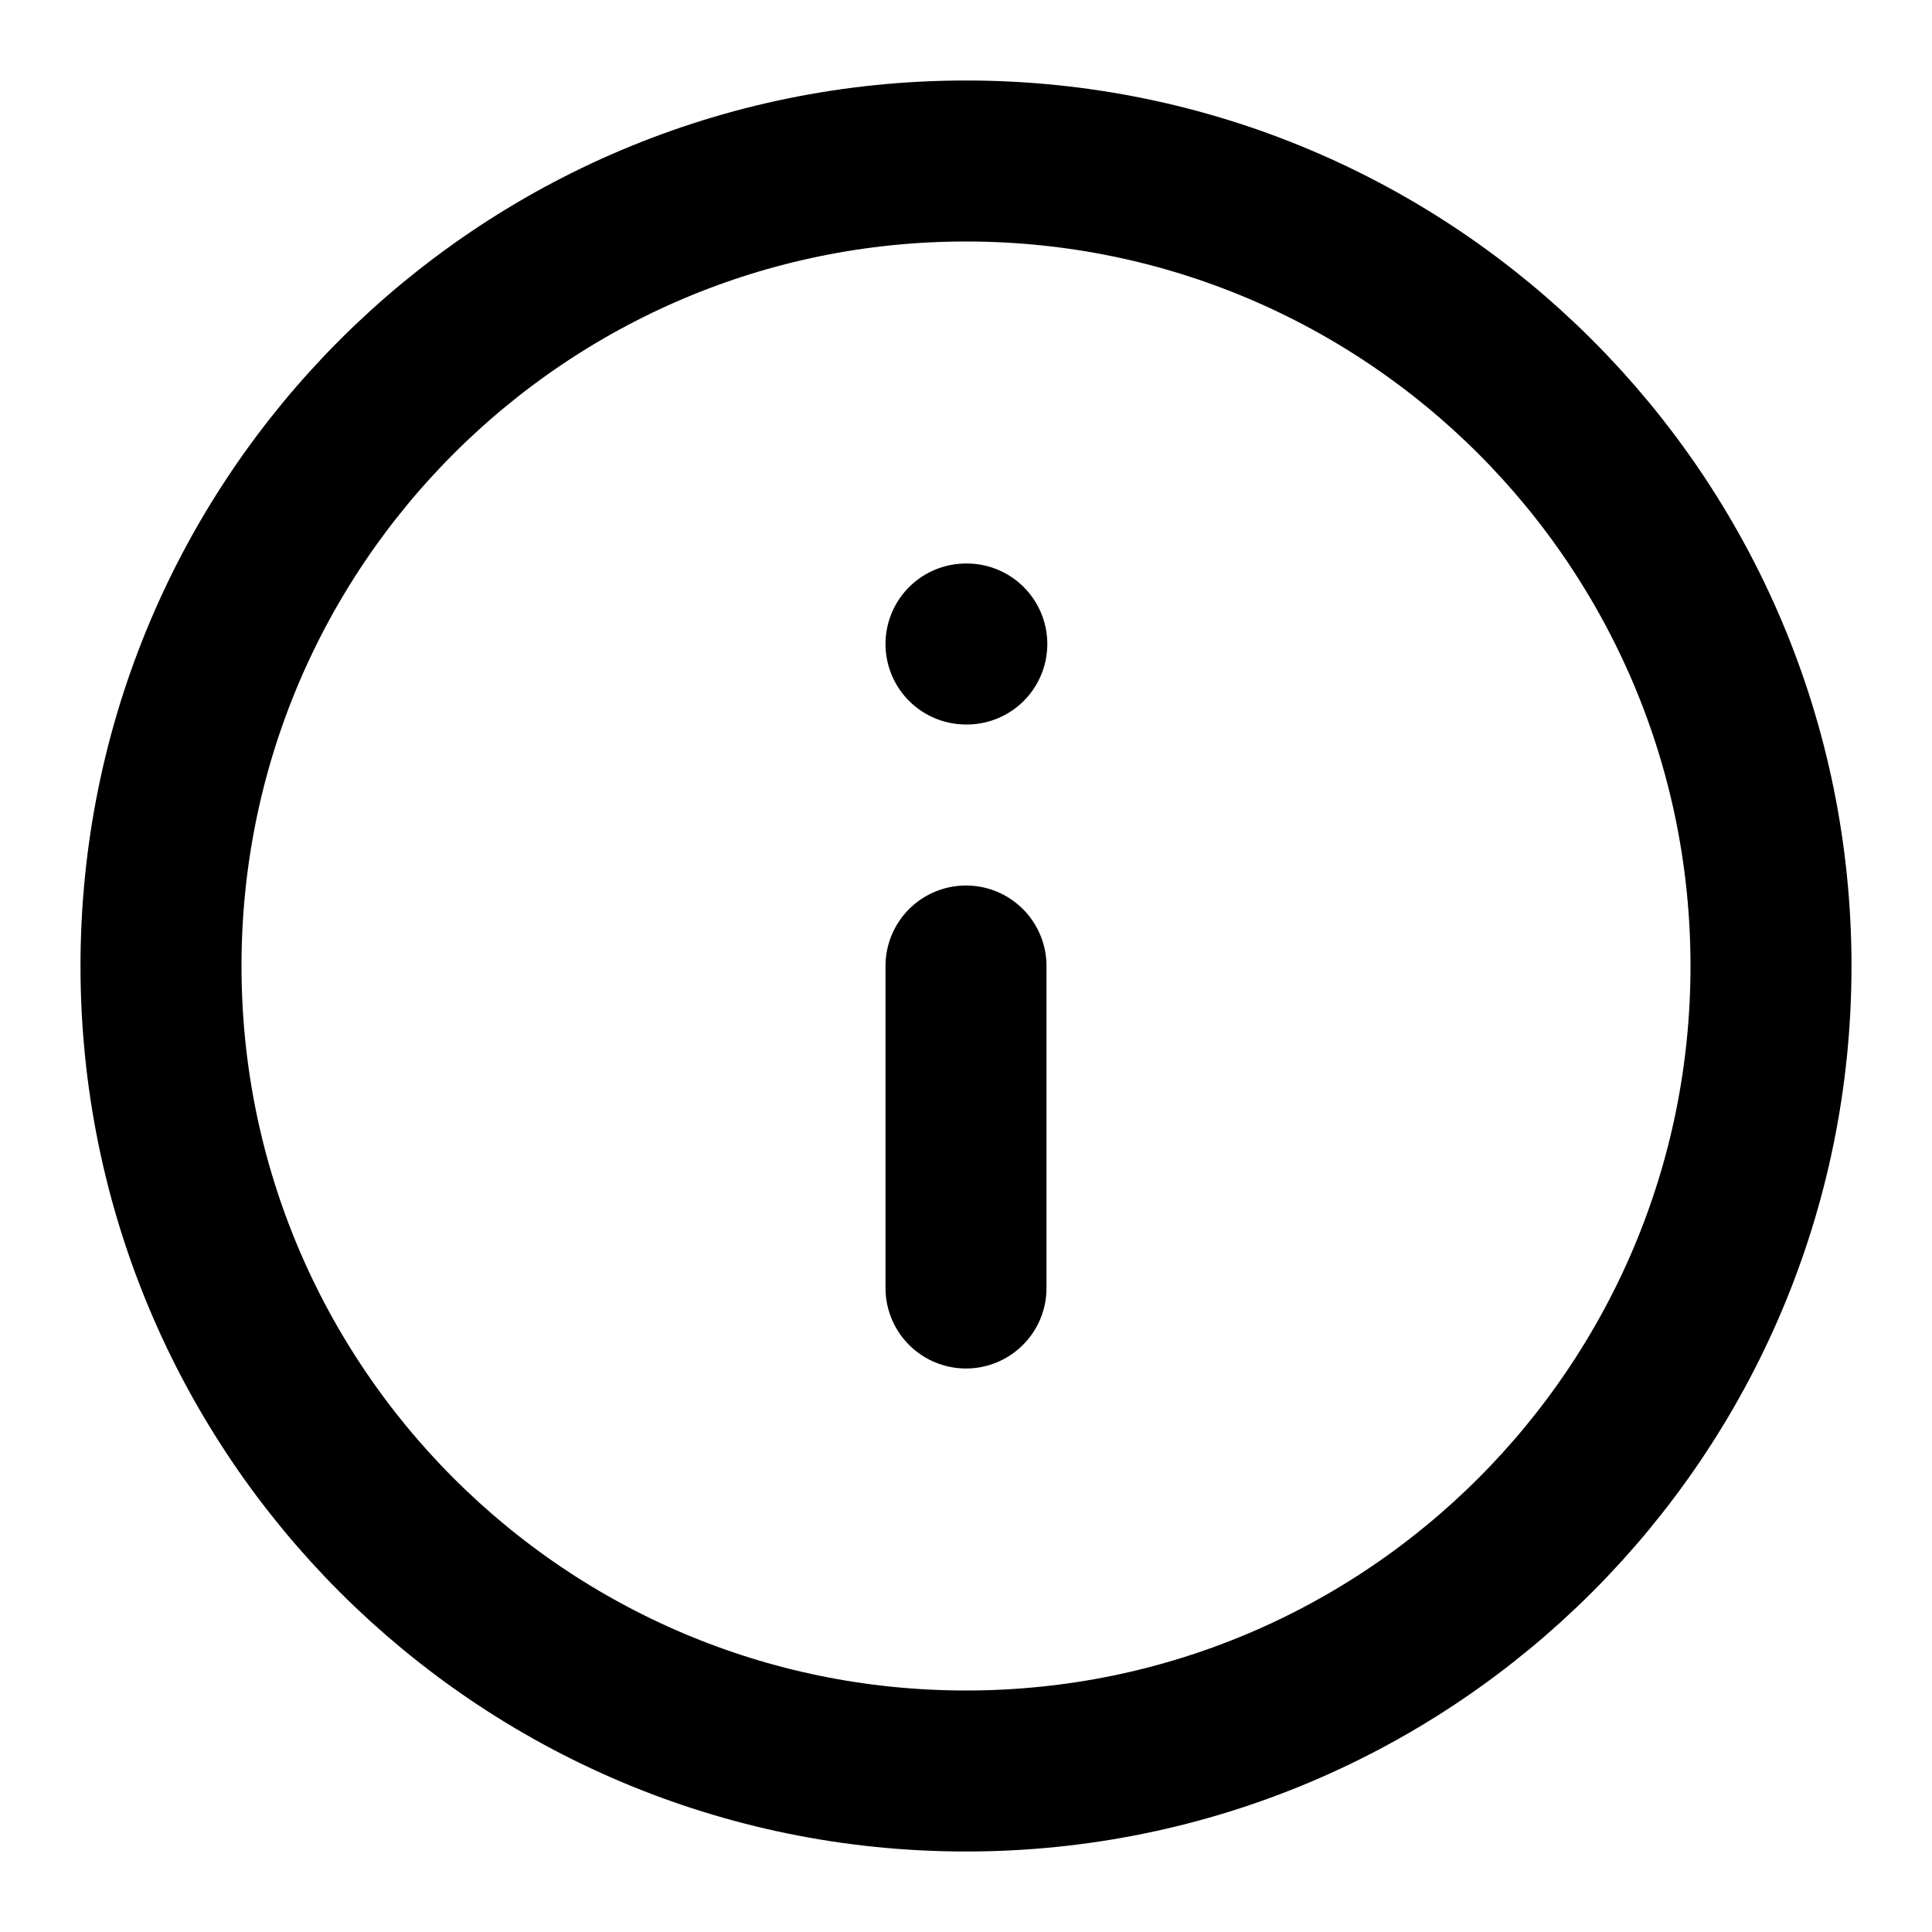
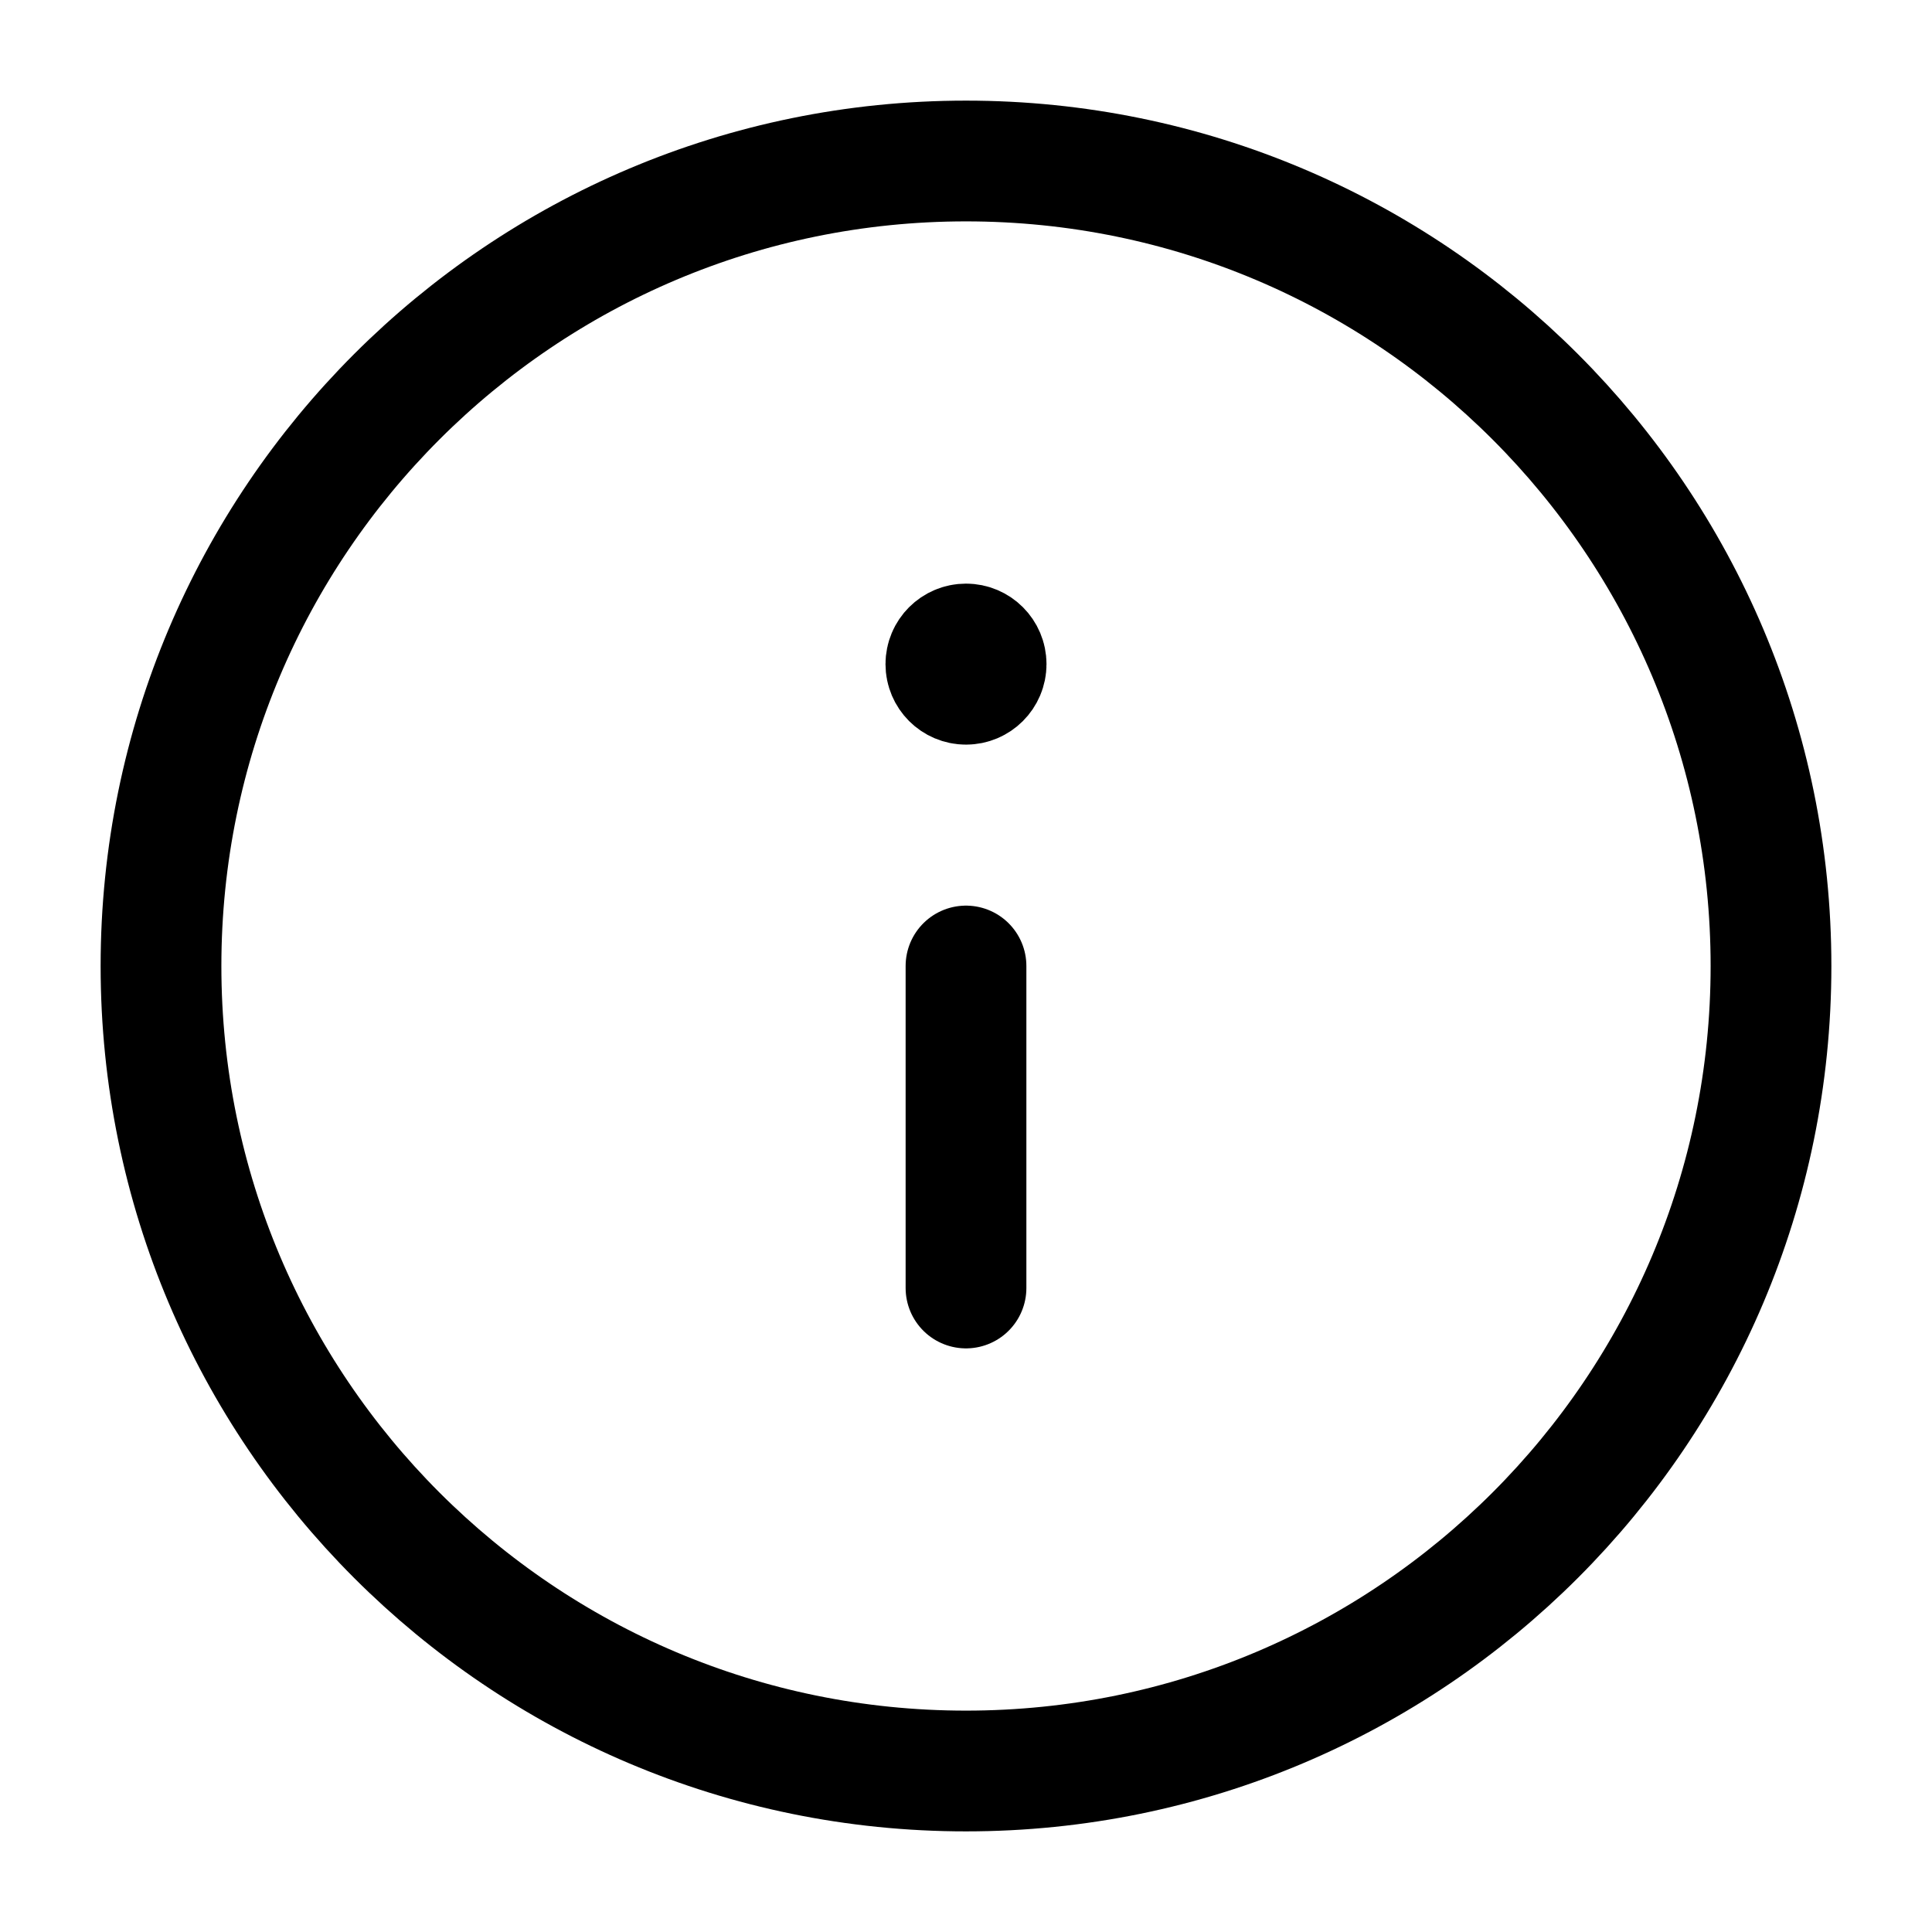
- <svg xmlns="http://www.w3.org/2000/svg" width="32" height="32" viewBox="0 0 24 24">
-   <g fill="none" stroke="currentColor" stroke-linecap="round" stroke-linejoin="round" stroke-width="2">
-     <circle cx="12" cy="12" r="10" />
-     <path d="M12 16v-4m0-4h.01" />
-   </g>
+ <svg xmlns="http://www.w3.org/2000/svg" viewBox="0 0 24 24" width="24" height="24" color="currentColor" fill="none" stroke="currentColor" stroke-width="1.5" stroke-linecap="round" stroke-linejoin="round">
+   <circle cx="12" cy="12" r="10" />
+   <path d="M12 16L12 12" />
+   <path d="M11.875 8.25L12 8.25M11.75 8.25C11.75 8.112 11.862 8 12 8C12.138 8 12.25 8.112 12.25 8.25C12.25 8.388 12.138 8.5 12 8.5C11.862 8.5 11.75 8.388 11.75 8.25Z" />
</svg>
